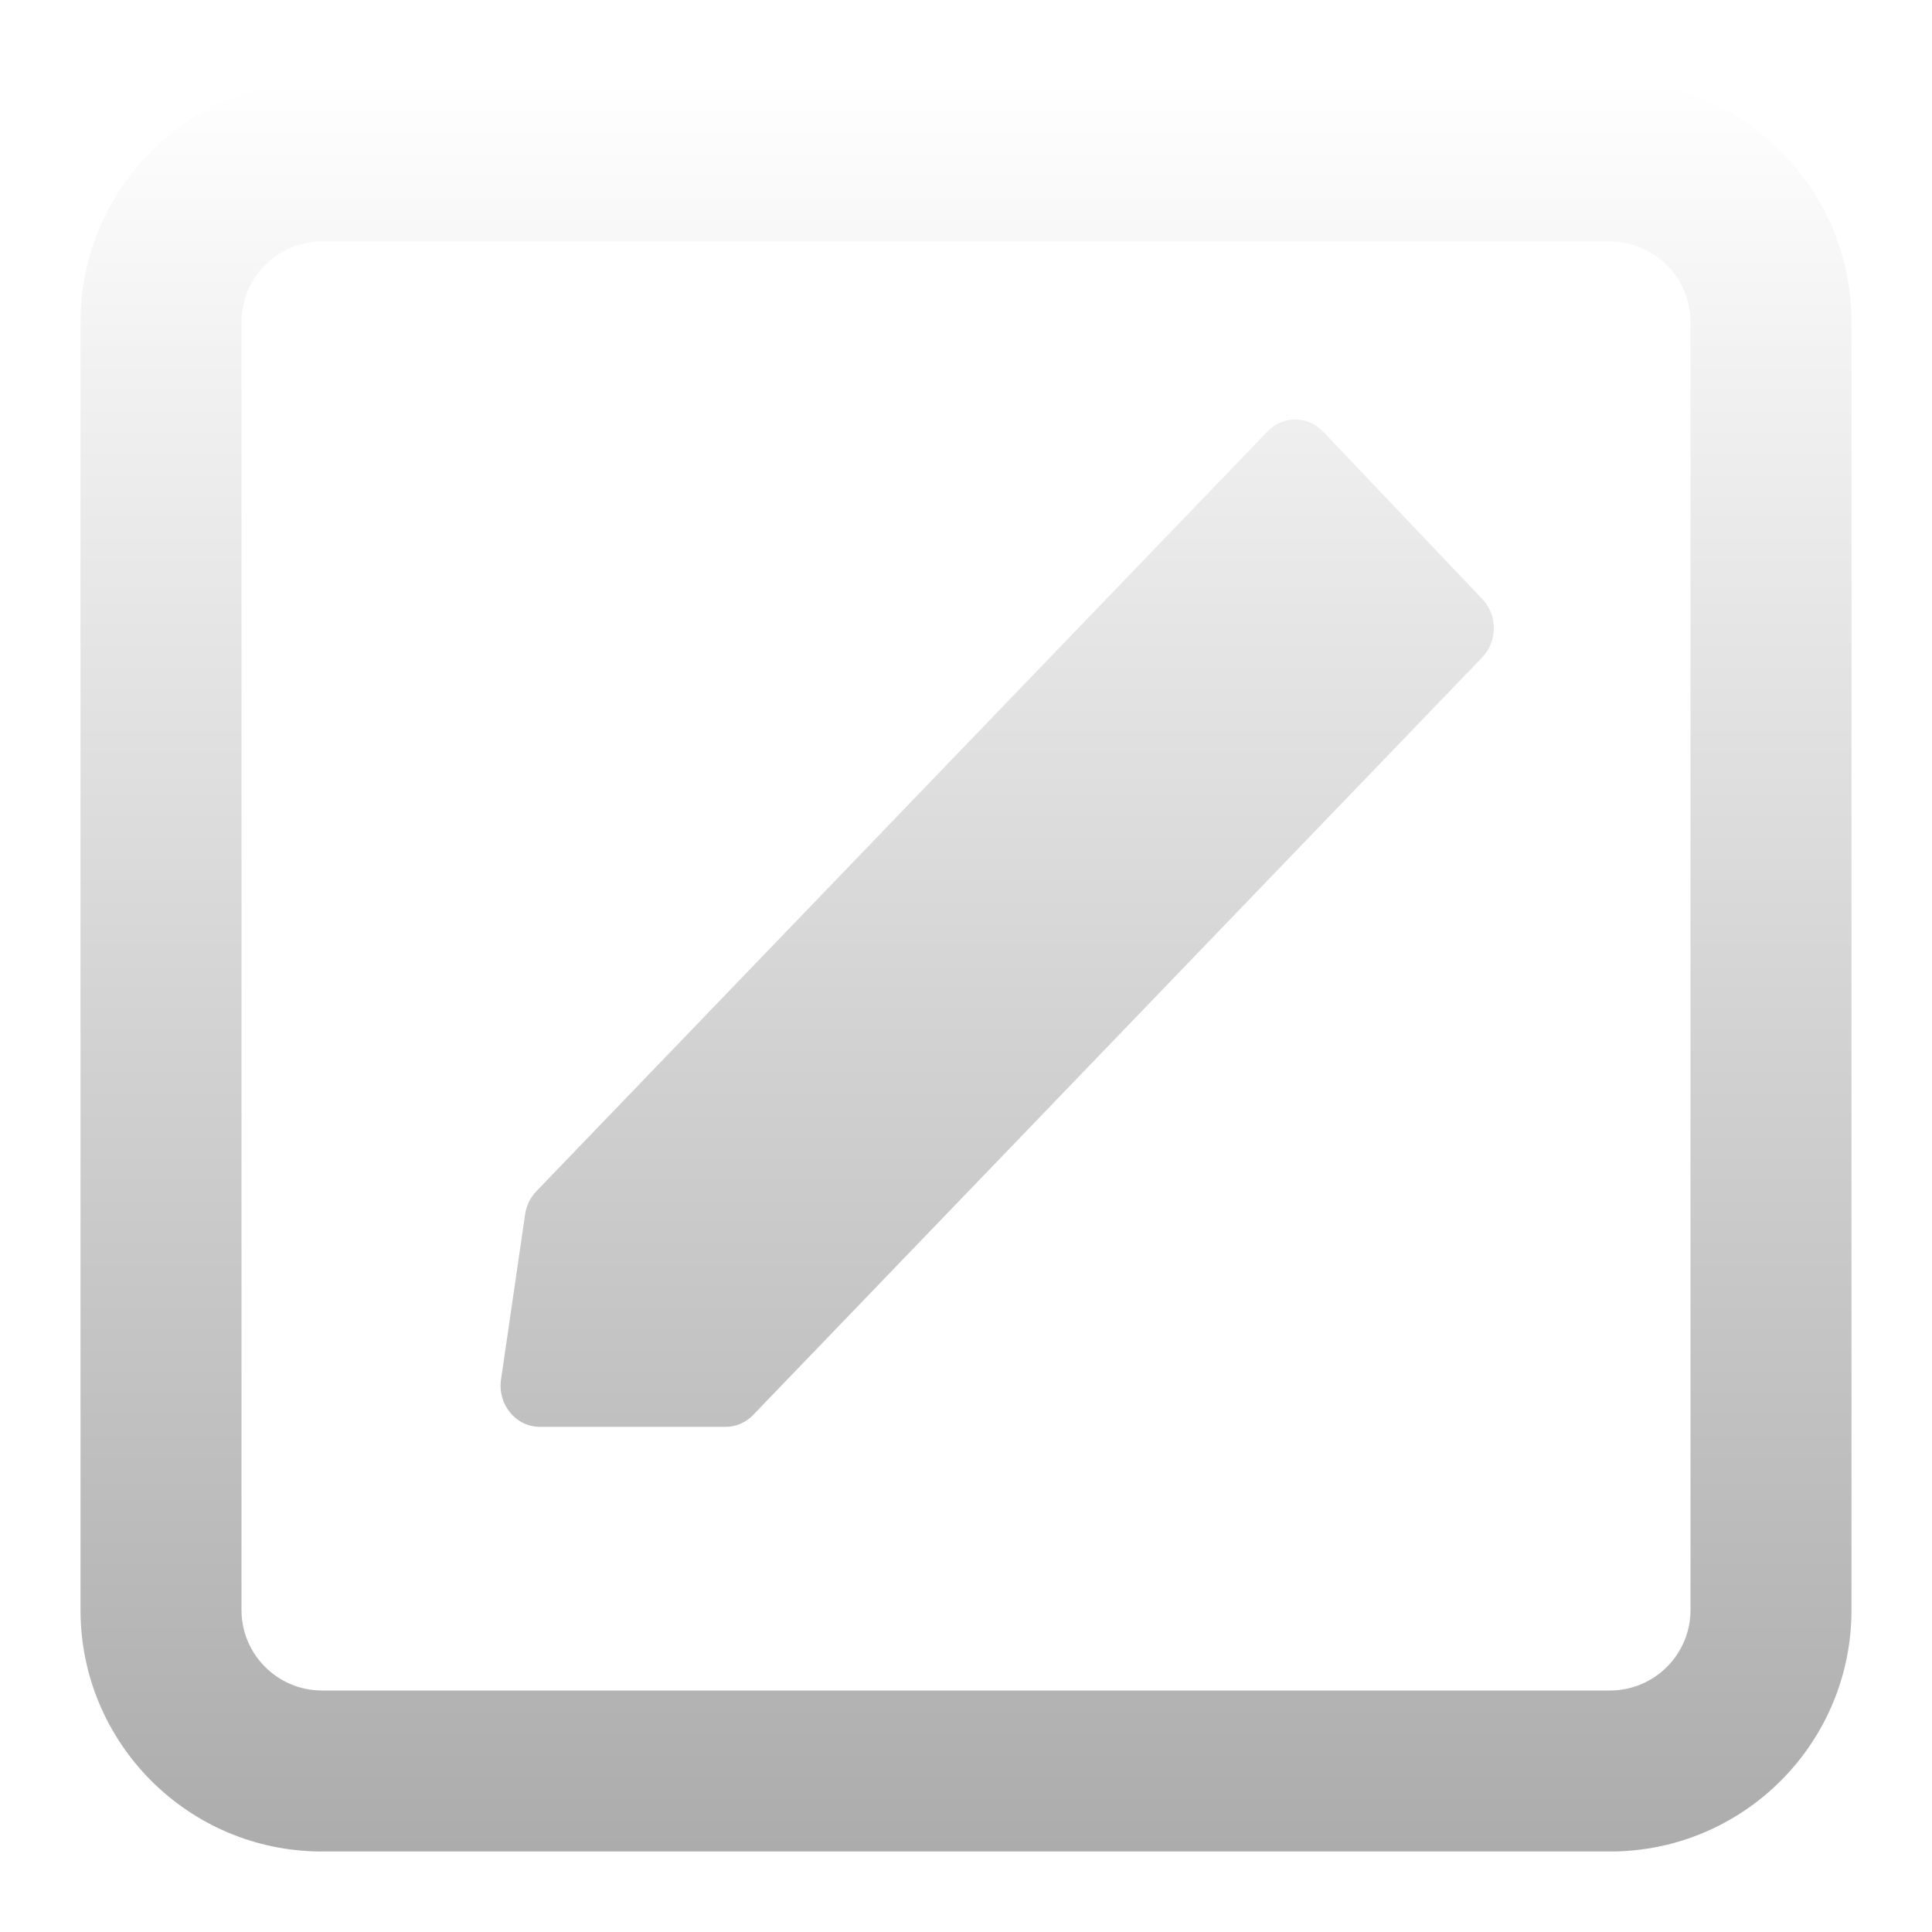
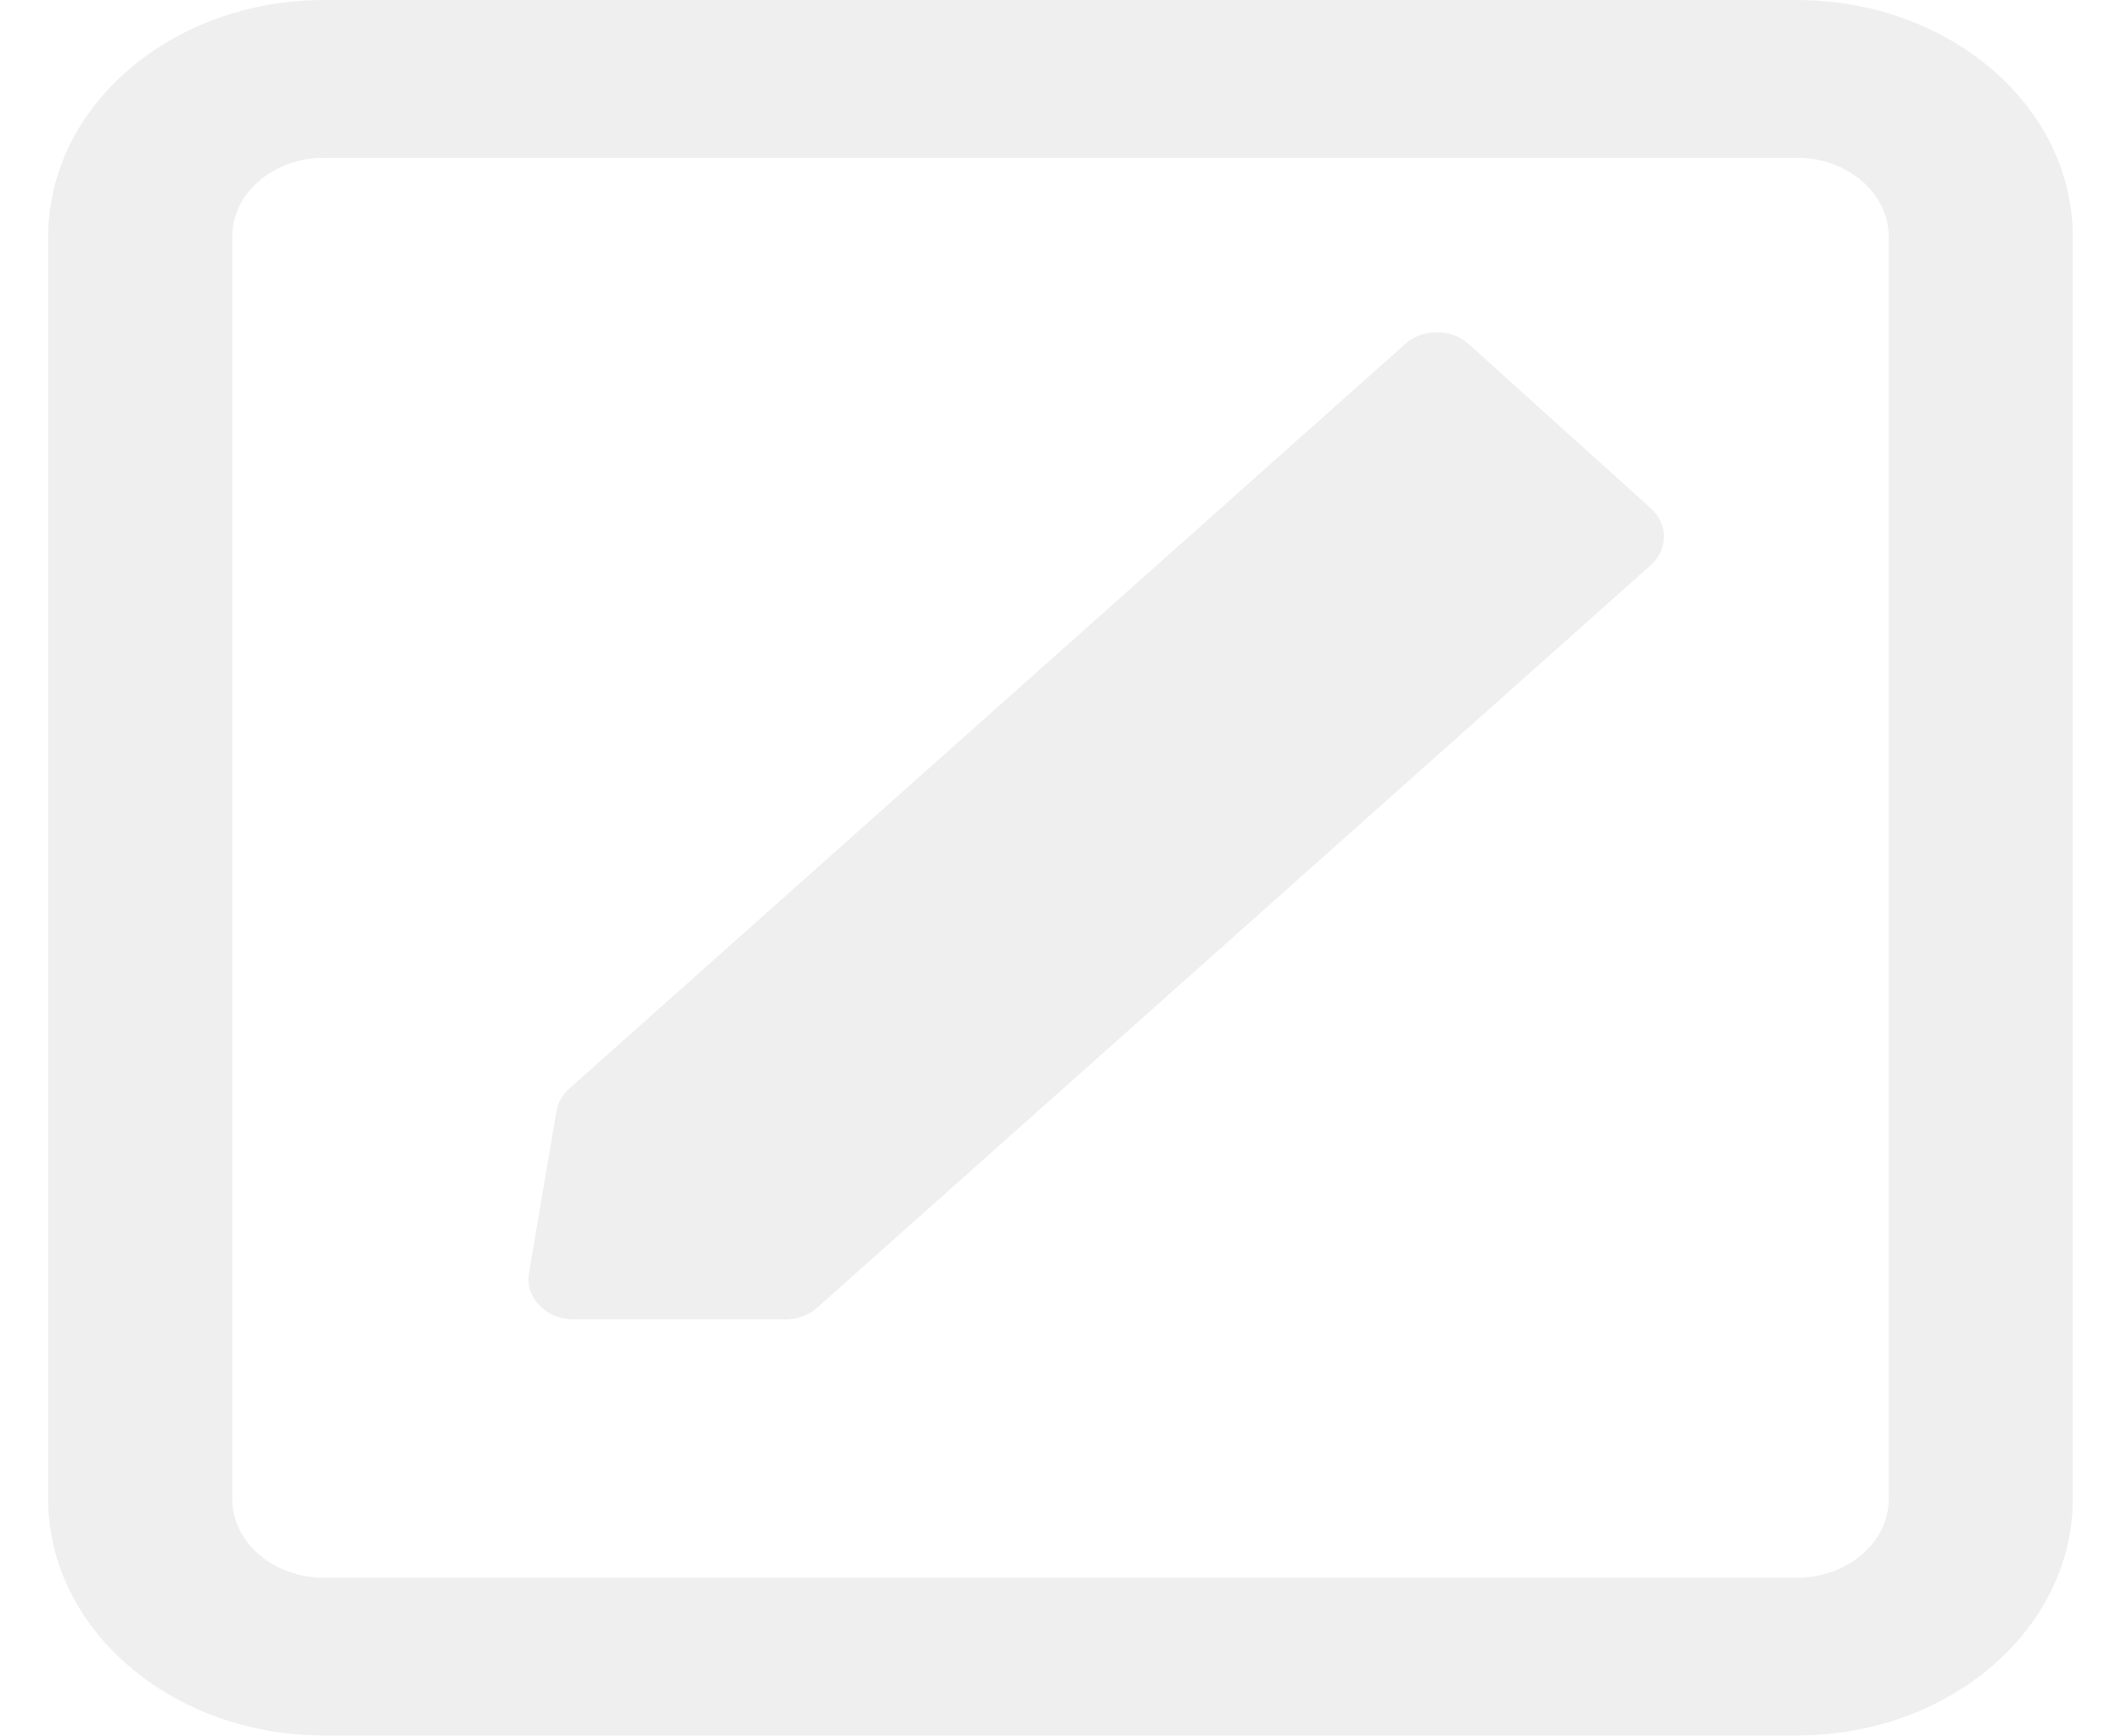
- <svg xmlns="http://www.w3.org/2000/svg" width="24" height="24" viewBox="0 0 24 24" fill="none">
-   <path fill-rule="evenodd" clip-rule="evenodd" d="M4 3H20C20.552 3 21 3.448 21 4V20C21 20.552 20.552 21 20 21H4C3.448 21 3 20.552 3 20V4C3 3.448 3.448 3 4 3ZM1 4C1 2.343 2.343 1 4 1H20C21.657 1 23 2.343 23 4V20C23 21.657 21.657 23 20 23H4C2.343 23 1 21.657 1 20V4ZM16.437 5.362C16.246 5.162 15.937 5.161 15.745 5.36L6.661 14.8C6.587 14.878 6.538 14.978 6.523 15.086L6.224 17.137C6.179 17.446 6.408 17.725 6.707 17.725H9.013C9.142 17.725 9.266 17.671 9.357 17.576L18.413 8.166C18.604 7.967 18.605 7.643 18.415 7.443L16.437 5.362Z" fill="url(#paint0_linear_971_2005)" />
-   <defs>
-     <linearGradient id="paint0_linear_971_2005" x1="12" y1="1" x2="12" y2="23" gradientUnits="userSpaceOnUse">
-       <stop stop-color="white" />
-       <stop offset="1" stop-color="#ADACAC" />
-     </linearGradient>
-   </defs>
+ <svg xmlns="http://www.w3.org/2000/svg" width="22" height="18" viewBox="0 0 22 18" fill="none">
+   <path fill-rule="evenodd" clip-rule="evenodd" d="M3.364 1.636H18.636C19.163 1.636 19.591 2.003 19.591 2.455V15.546C19.591 15.997 19.163 16.364 18.636 16.364H3.364C2.836 16.364 2.409 15.997 2.409 15.546V2.455C2.409 2.003 2.836 1.636 3.364 1.636ZM0.5 2.455C0.5 1.099 1.782 0 3.364 0H18.636C20.218 0 21.5 1.099 21.5 2.455V15.546C21.5 16.901 20.218 18 18.636 18H3.364C1.782 18 0.5 16.901 0.5 15.546V2.455ZM15.235 3.569C15.053 3.405 14.758 3.405 14.575 3.568L5.904 11.291C5.833 11.354 5.787 11.437 5.772 11.525L5.487 13.203C5.444 13.456 5.662 13.684 5.948 13.684H8.148C8.272 13.684 8.39 13.64 8.477 13.562L17.121 5.863C17.304 5.7 17.305 5.435 17.123 5.272L15.235 3.569Z" fill="#EFEFEF" />
</svg>
